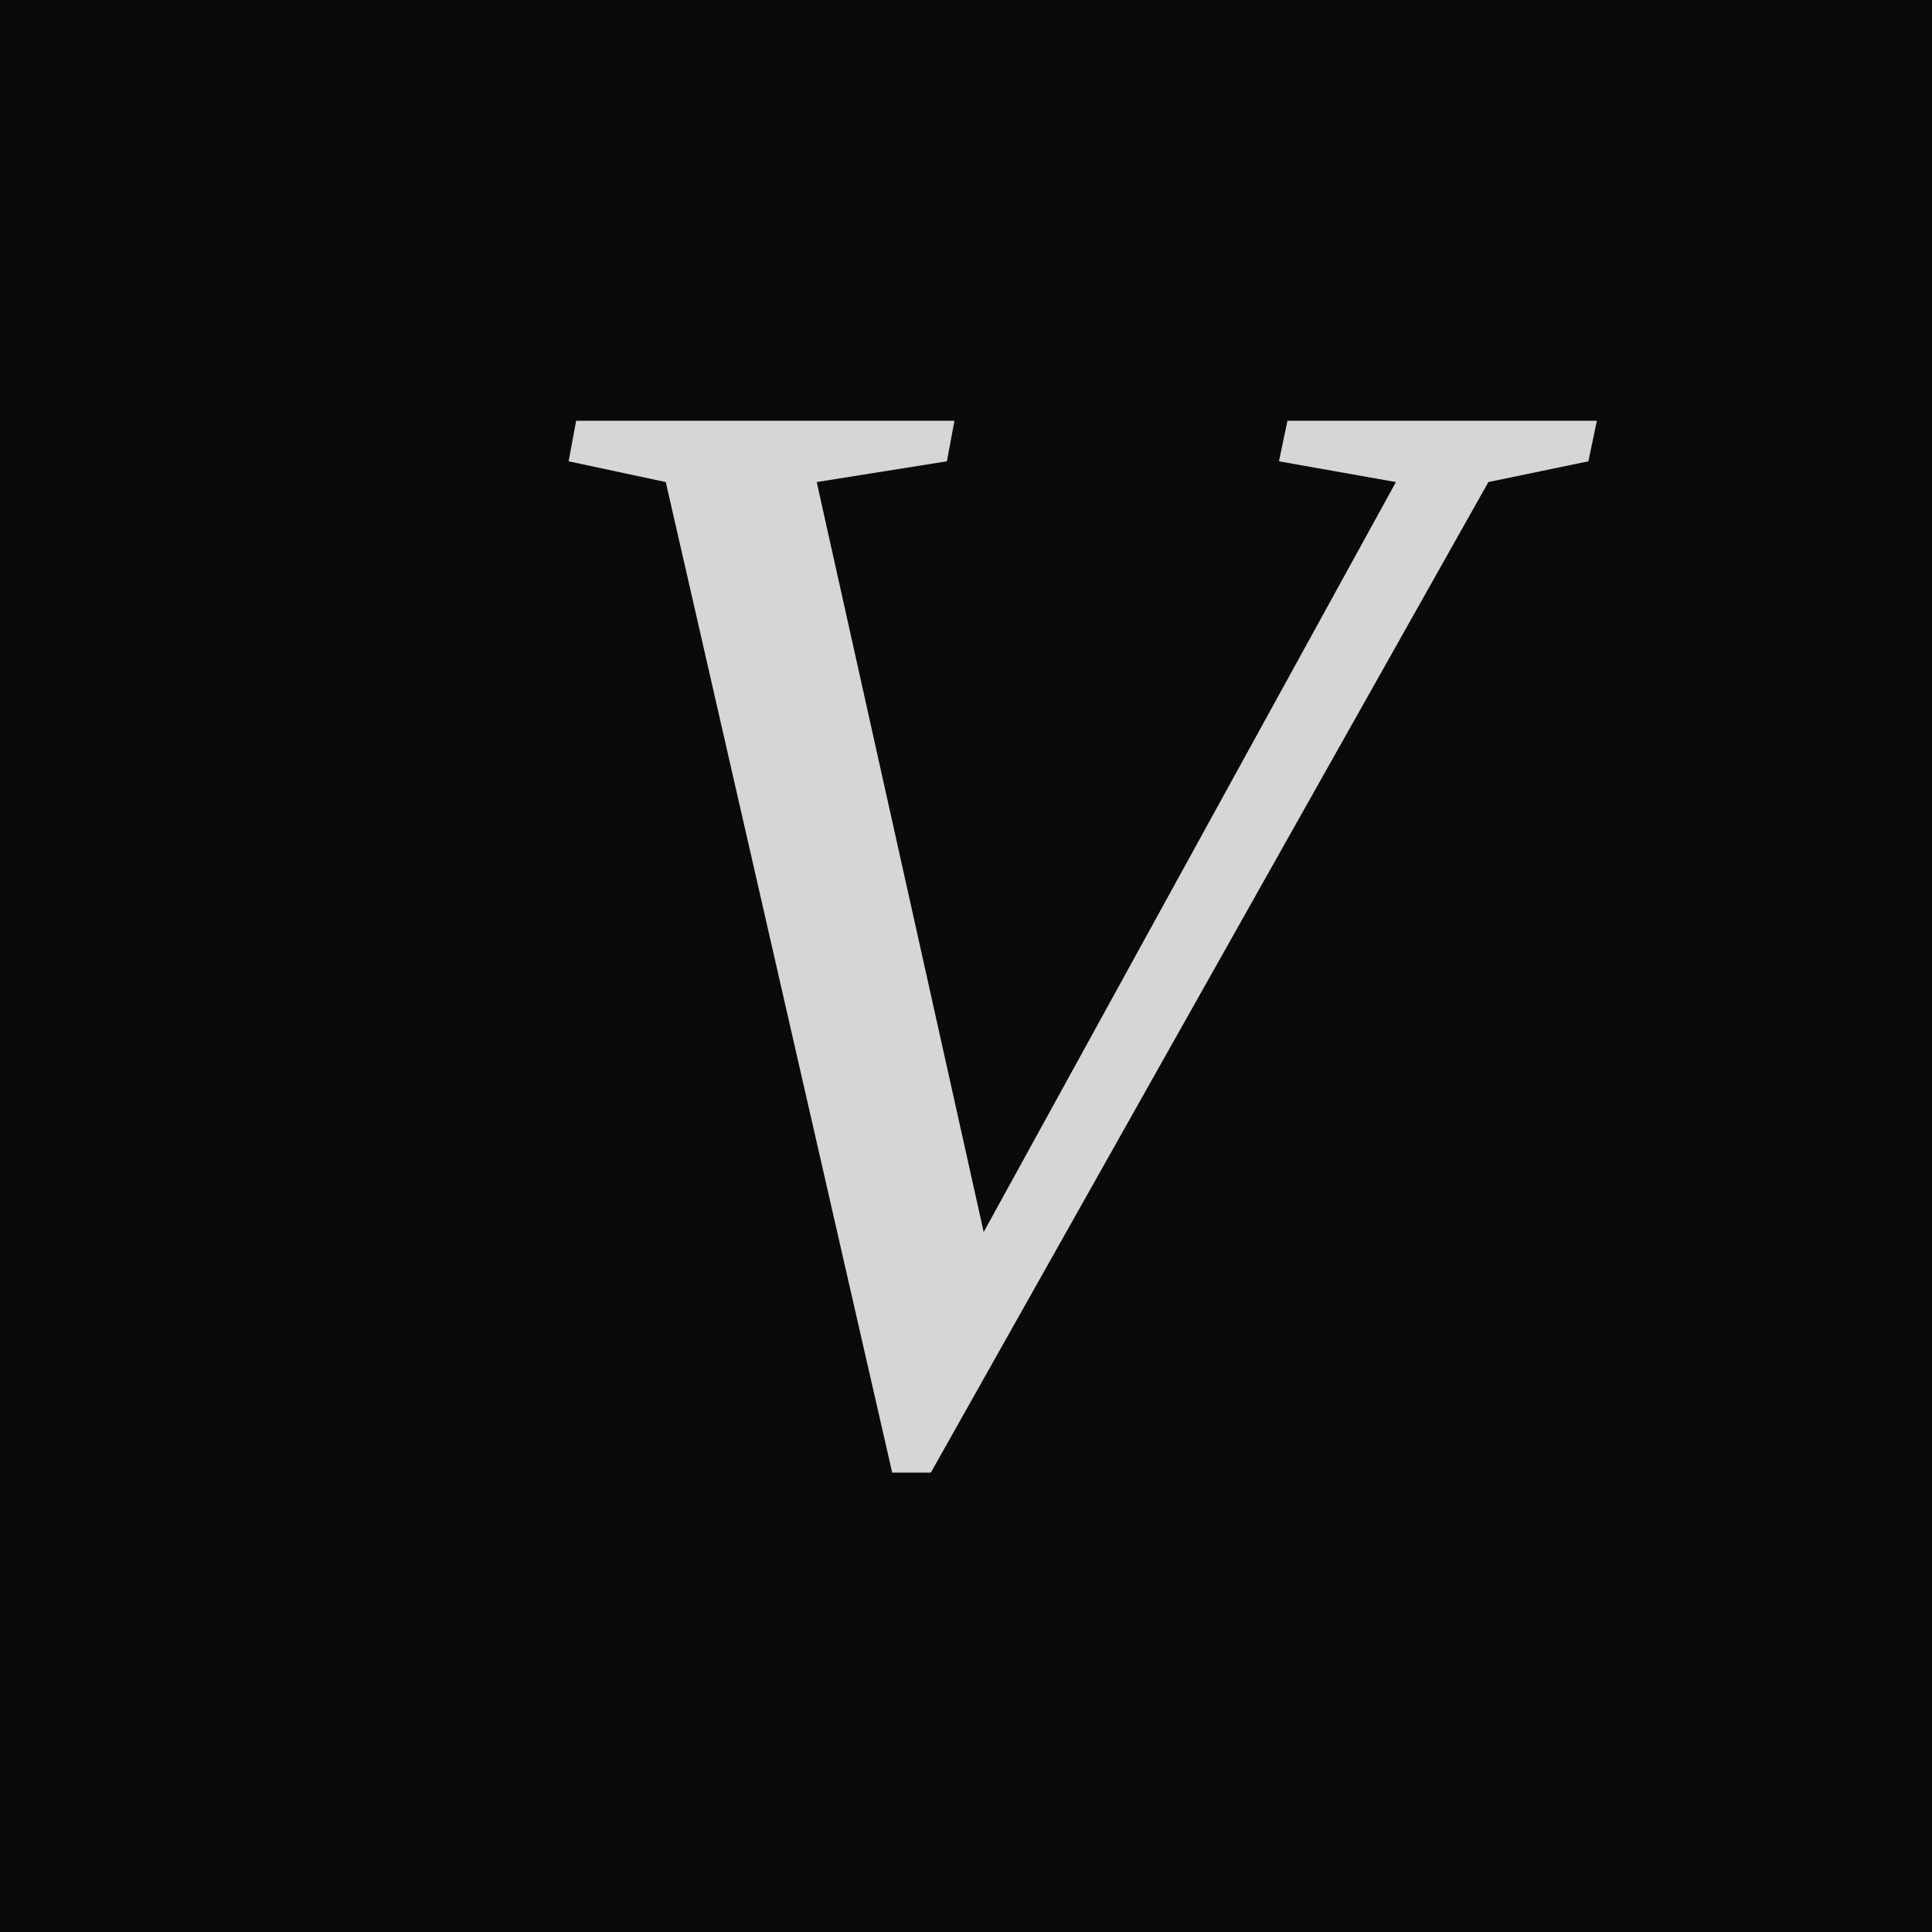
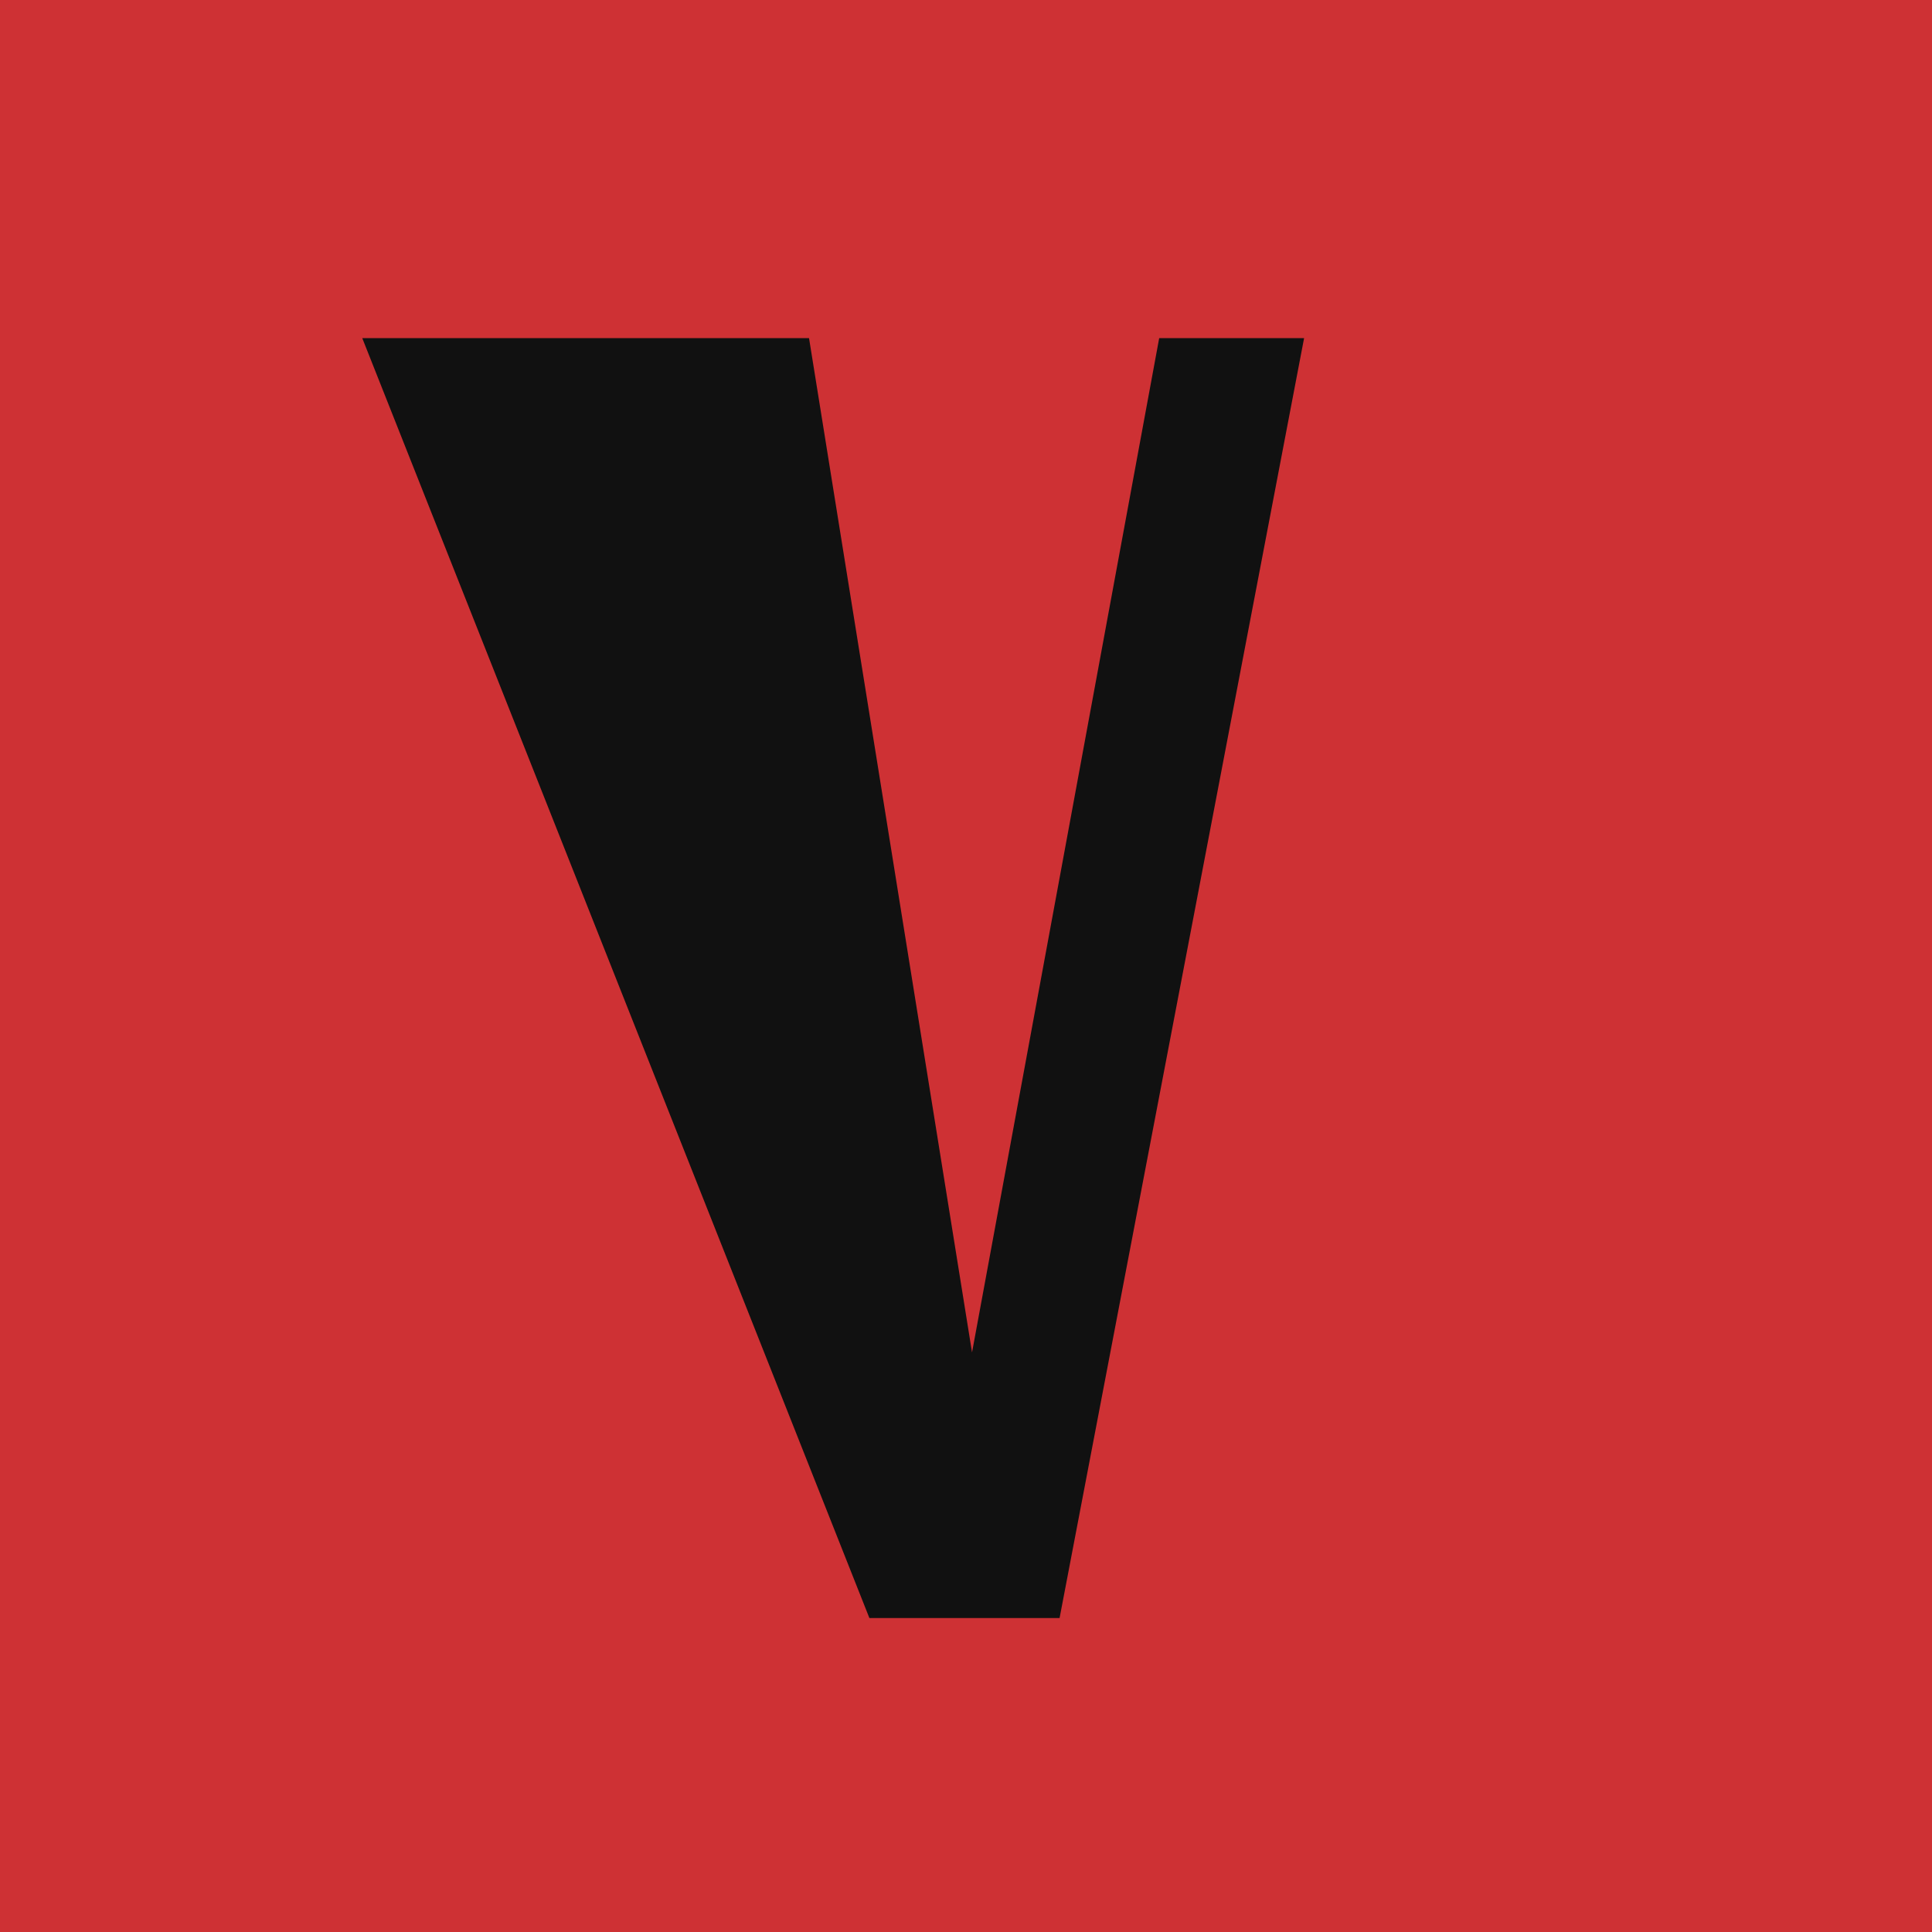
<svg xmlns="http://www.w3.org/2000/svg" viewBox="0 0 32 32">
-   <rect width="32" height="32" fill="#0a0a0a" />
-   <text x="16" y="24" text-anchor="middle" font-family="Times New Roman, Times, serif" font-size="26" font-style="italic" fill="#d6d6d6">V</text>
+   <rect width="32" height="32" fill="#ce3134" />
+   <path fill="#111111" d="M6 5.6h7.4L16.1 22.4 19.2 5.6h2.4L17.55 26.8h-3.15L6 5.6z" />
</svg>
